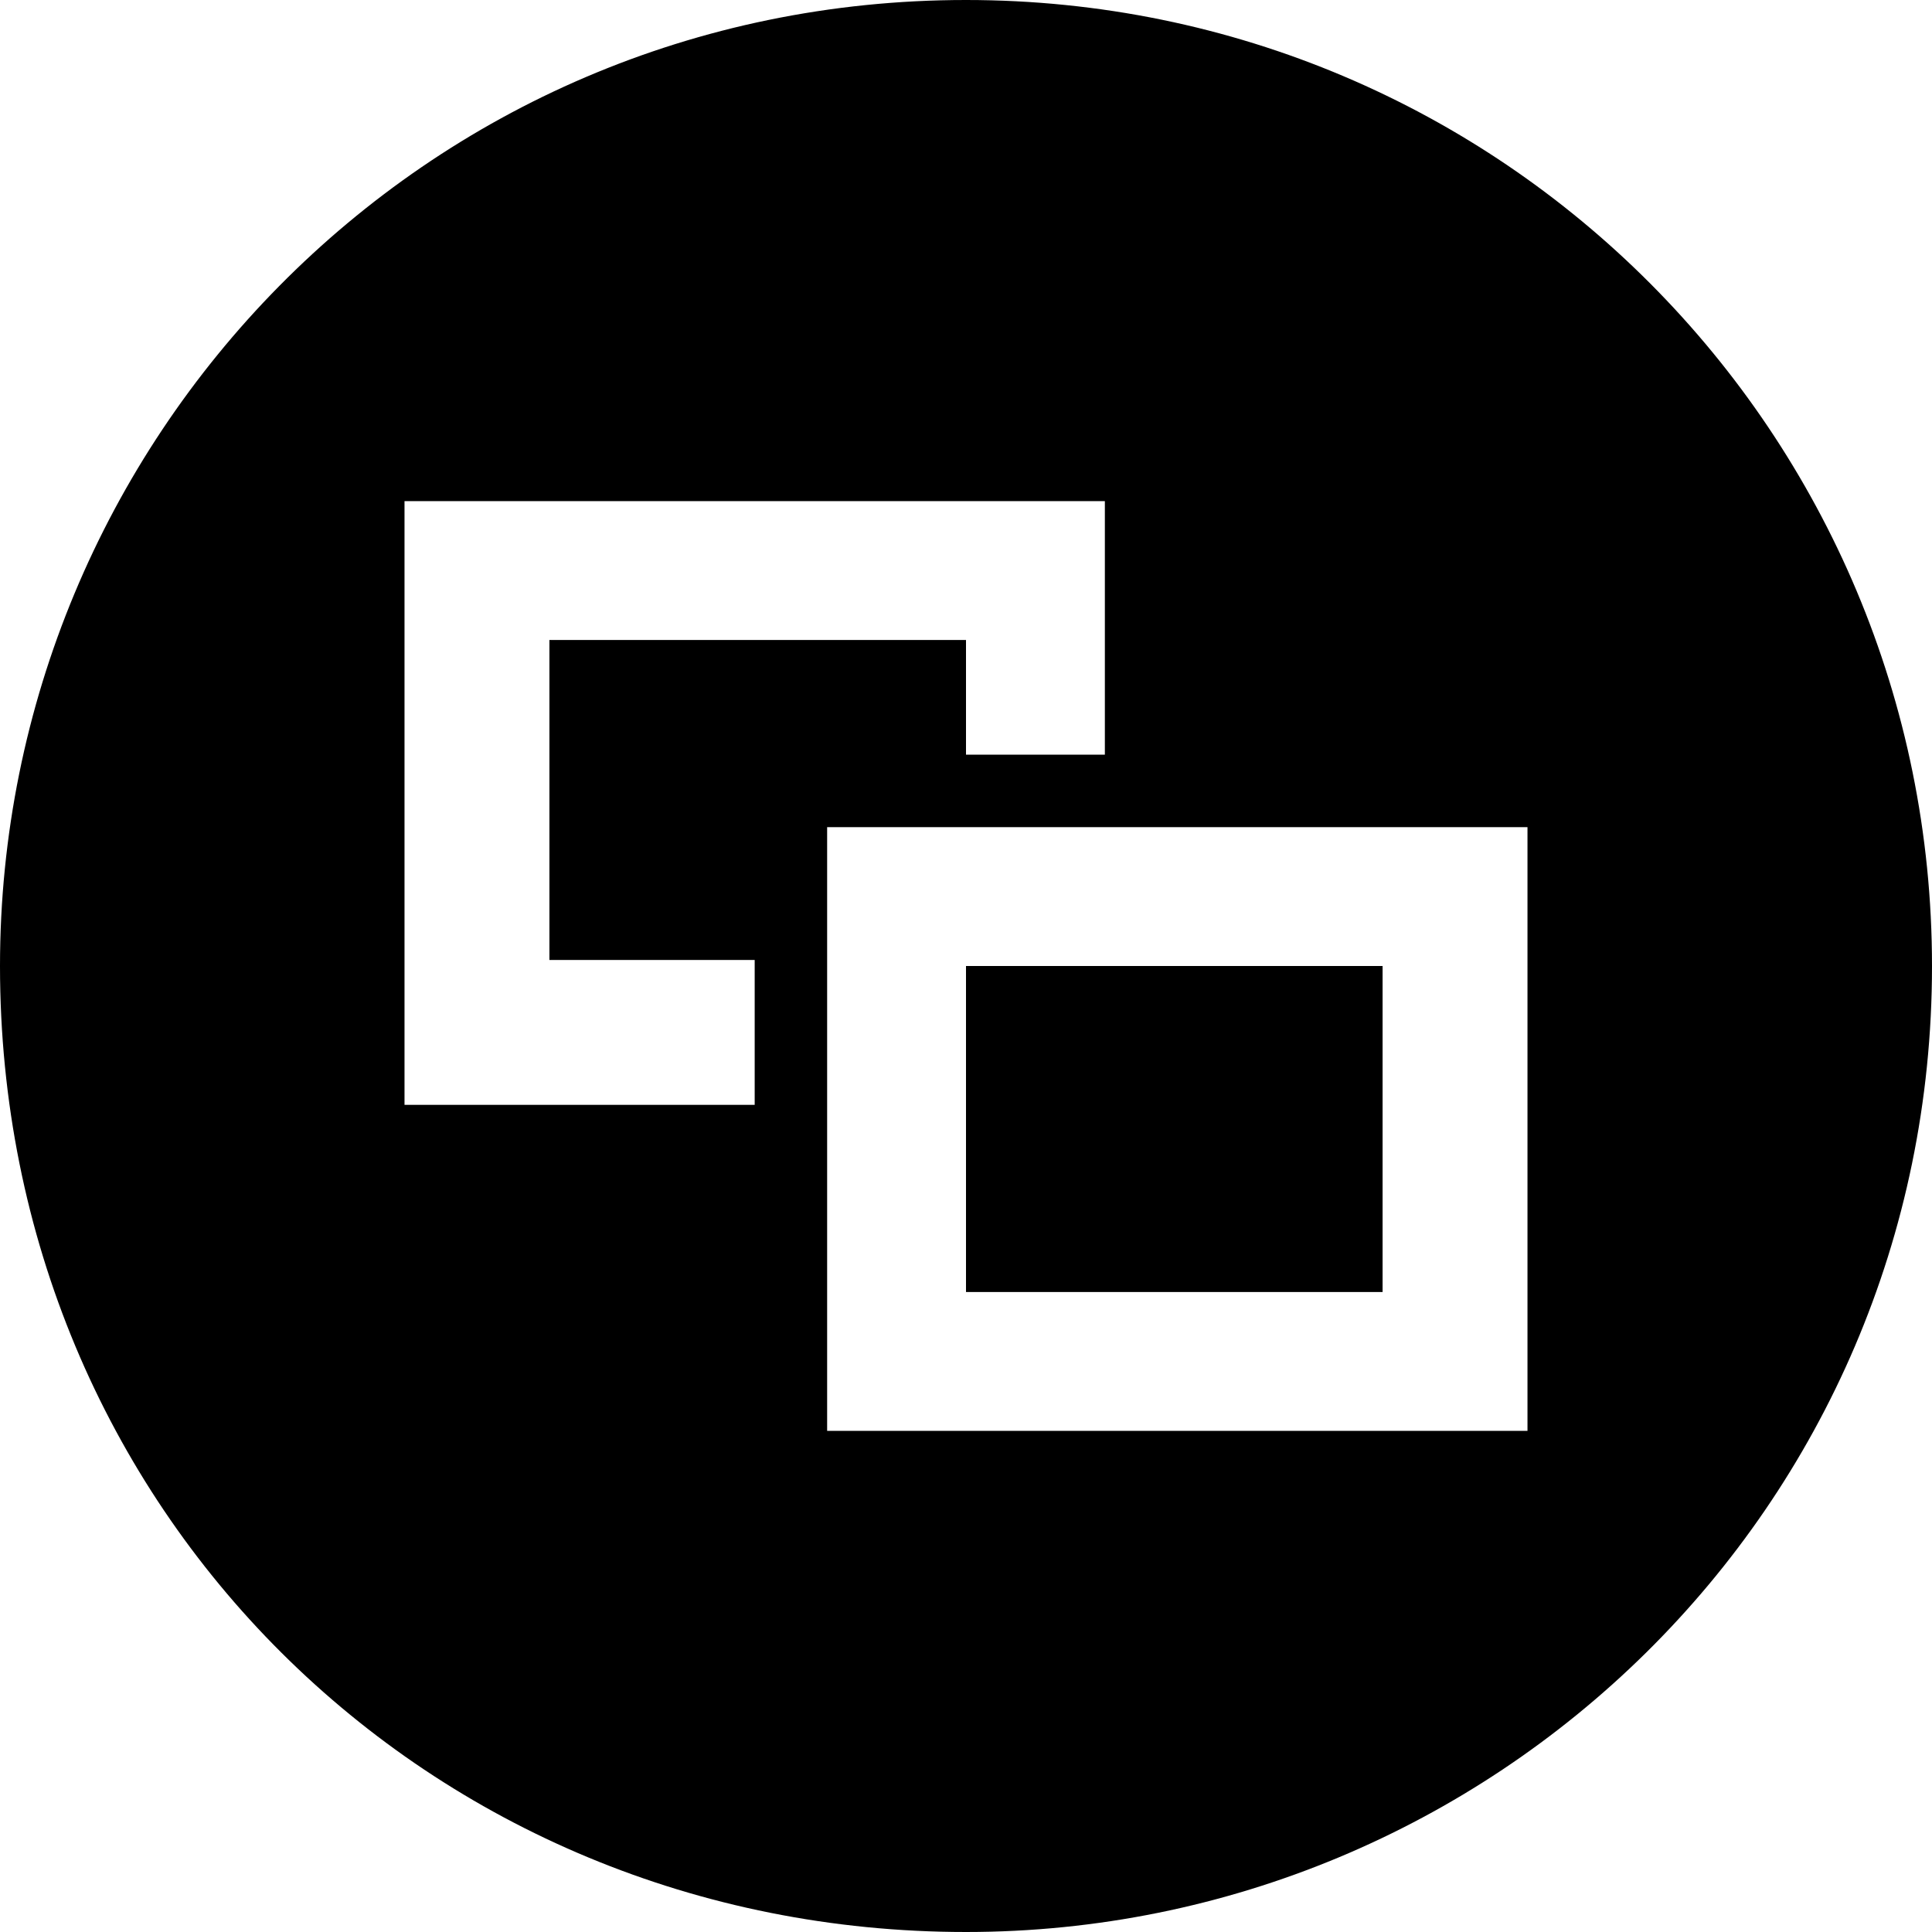
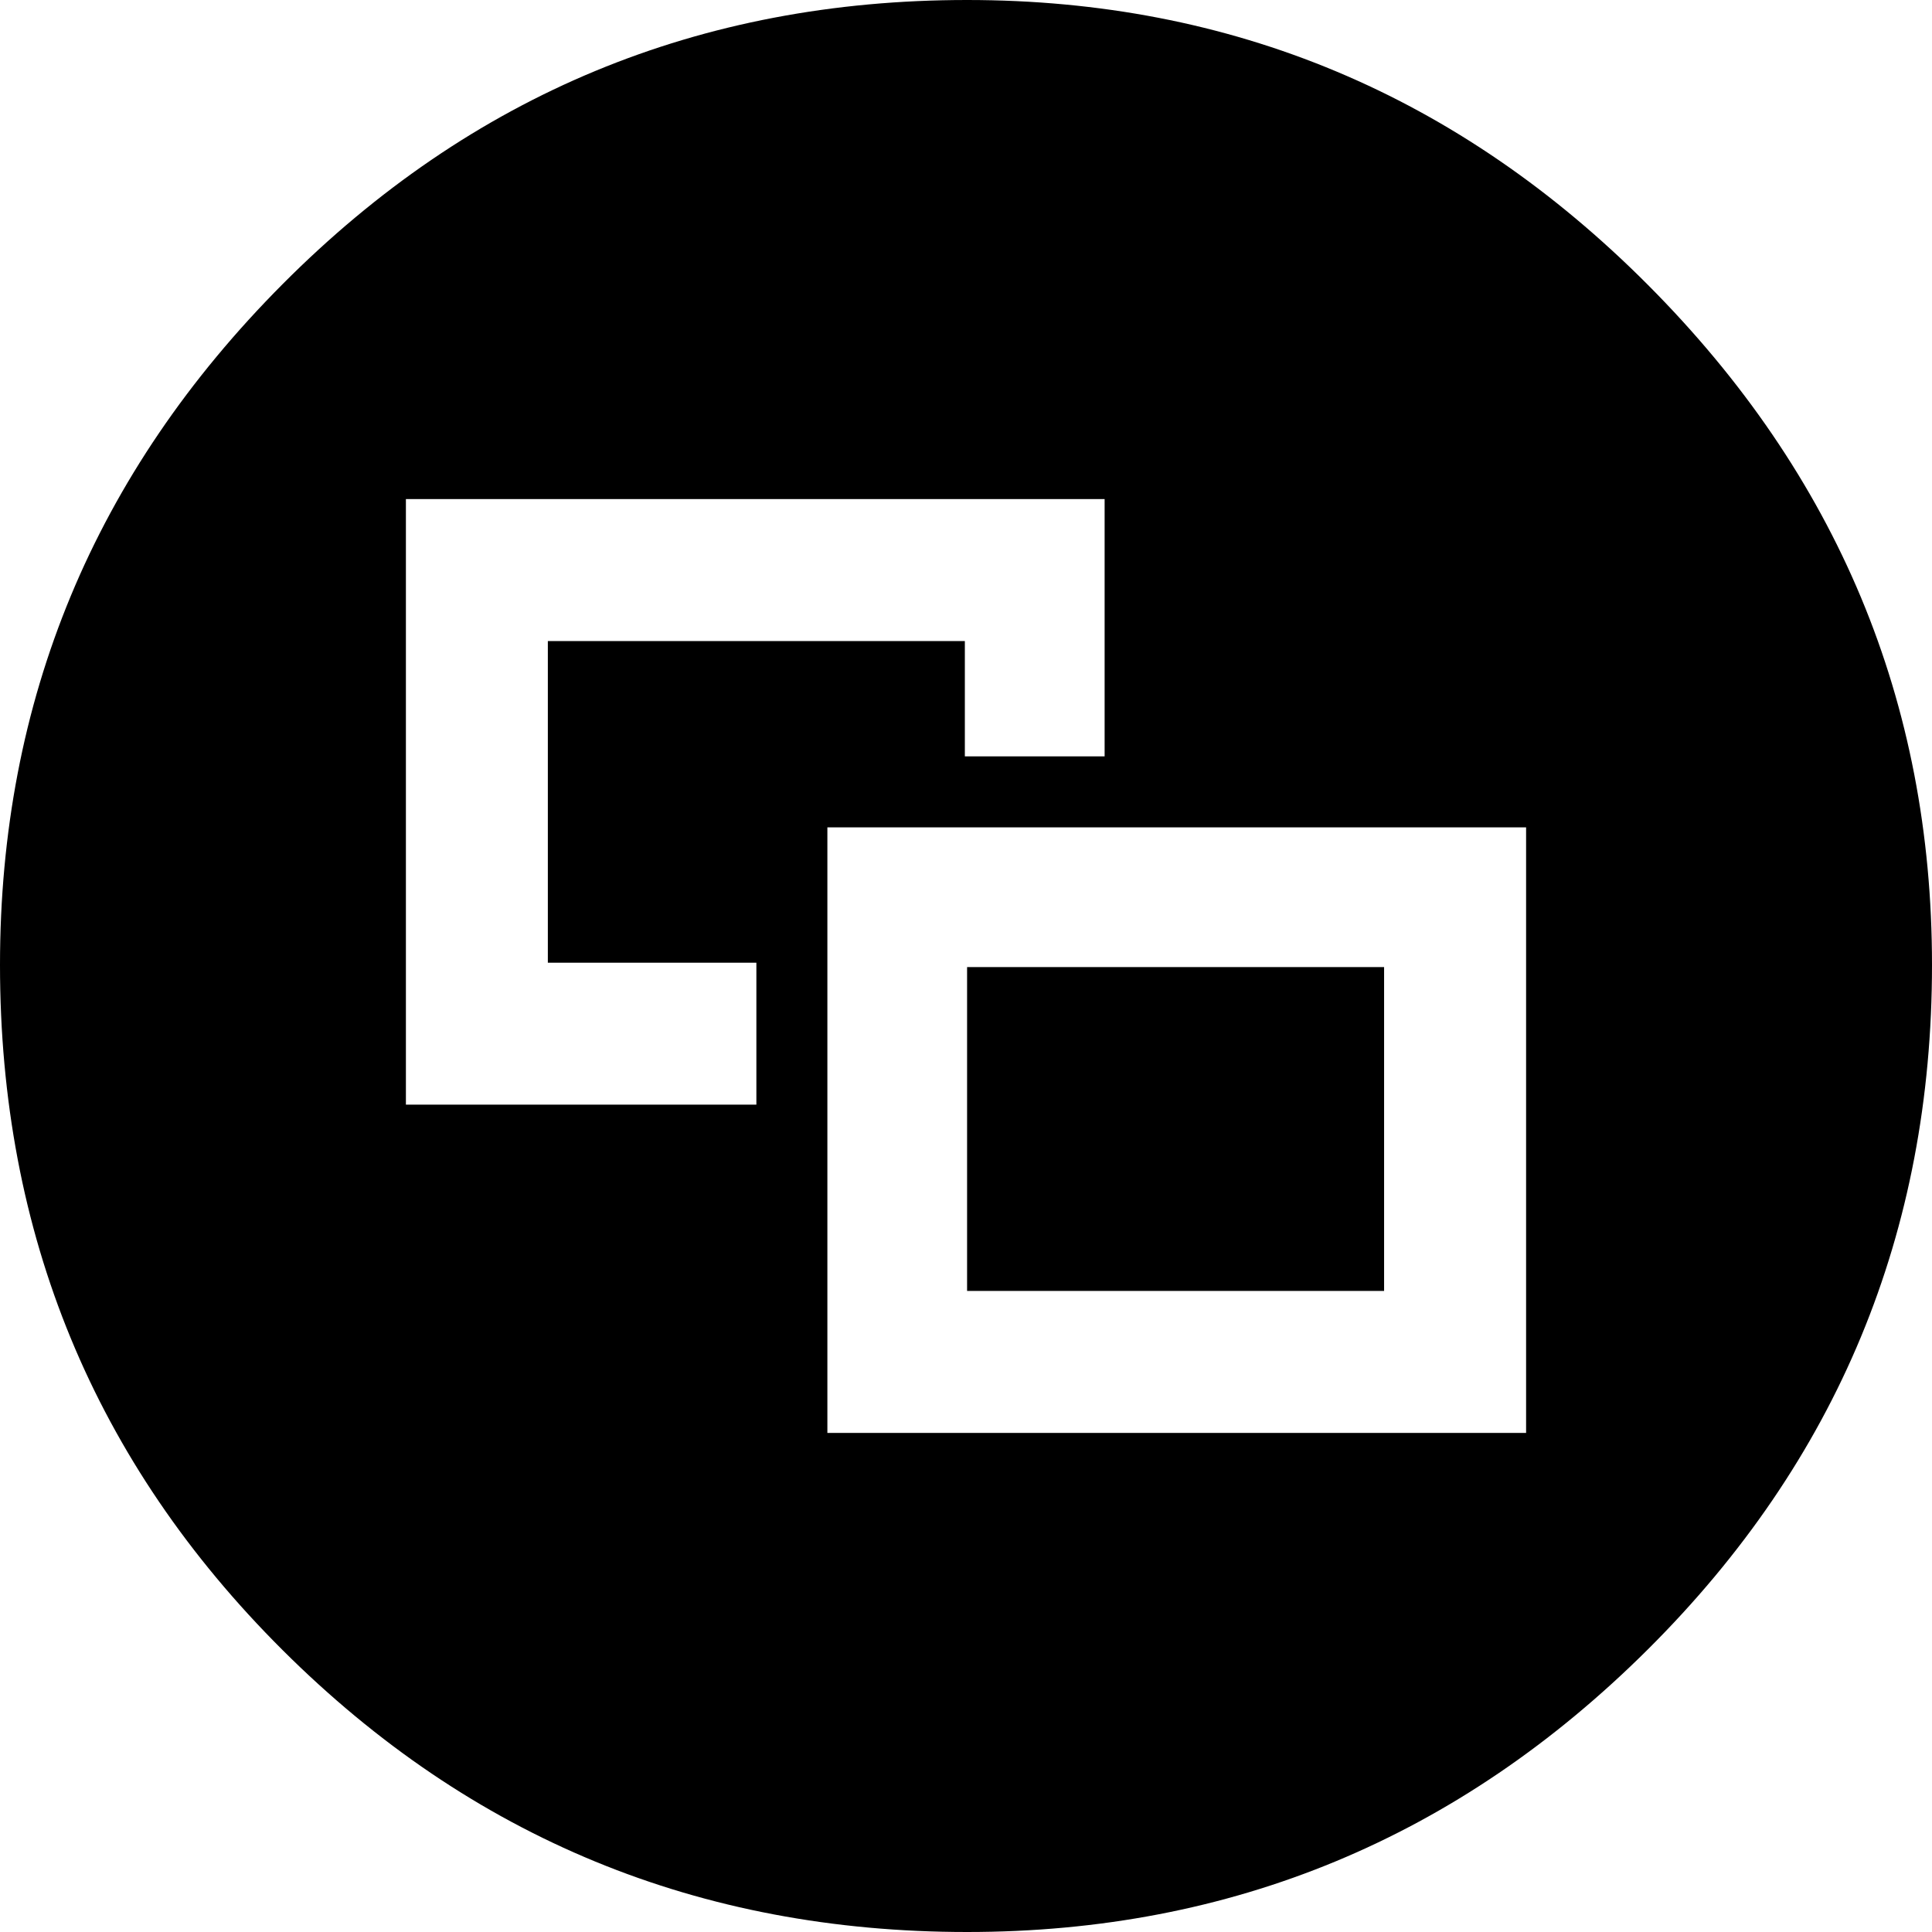
- <svg xmlns="http://www.w3.org/2000/svg" version="1.1" id="Layer_1" x="0px" y="0px" width="32px" height="32px" viewBox="0 0 32 32" style="enable-background:new 0 0 32 32;" xml:space="preserve">
-   <path d="M22.9,16v5.4H16V16H22.9z M16,0c8.9,0,16,7.2,16,16c0,9-7.3,16-16,16C7.1,32,0,25,0,16C0,7.3,7,0,16,0z M12.5,18.3v-2.4H9.1  v-5.3H16v1.9h2.3V8.3H6.7v10H12.5z M25.3,23.7v-10H13.7v10H25.3z" />
+ <svg xmlns="http://www.w3.org/2000/svg" version="1.1" width="32" height="32" viewBox="0 0 32 32">
+   <path d="M22.925 16.018v5.364h-6.907v-5.364h6.907zM16.018 0q6.576 0 11.279 4.721t4.703 11.261q0 6.65-4.703 11.334t-11.279 4.684q-6.65 0-11.334-4.666t-4.684-11.352q0-6.576 4.684-11.279t11.334-4.703zM12.528 18.296v-2.351h-3.454v-5.327h6.907v1.91h2.315v-4.262h-11.573v10.030h5.805zM25.277 23.734v-10.030h-11.573v10.030h11.573z" />
</svg>
